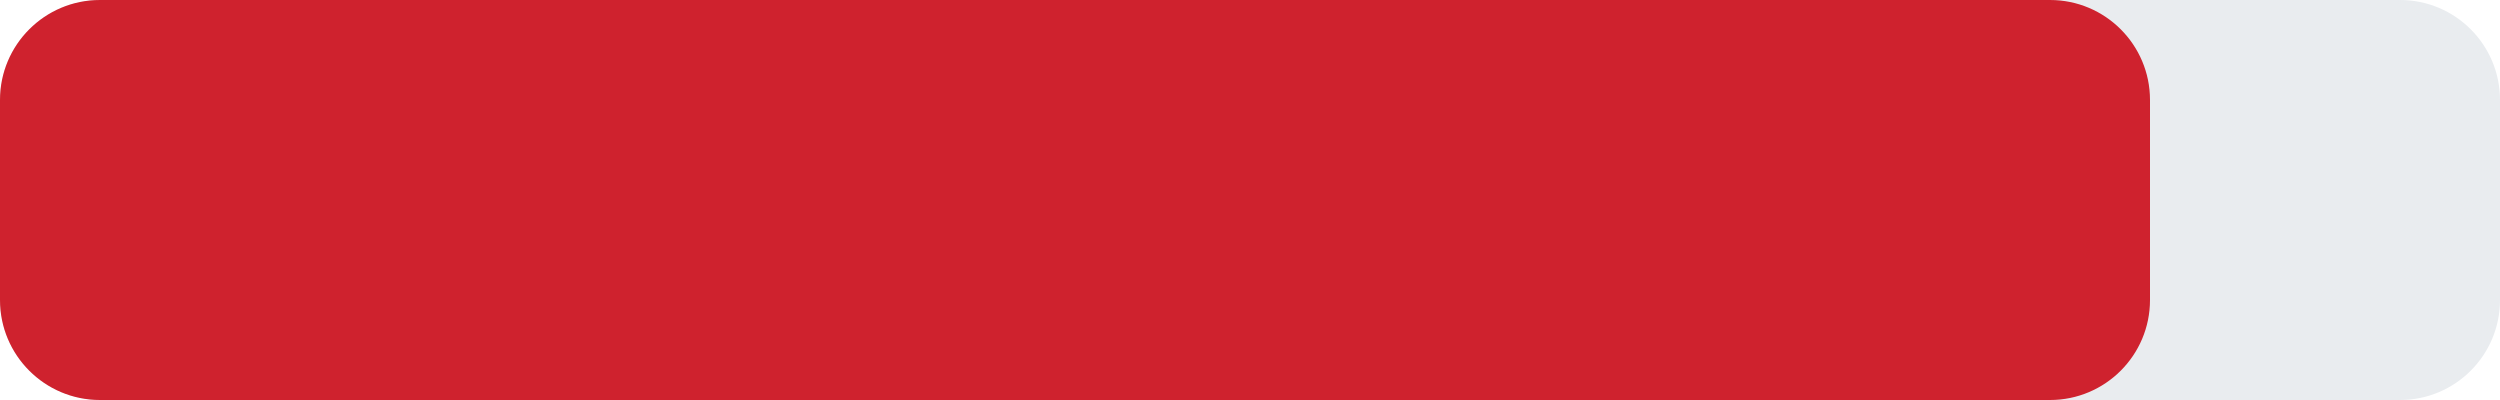
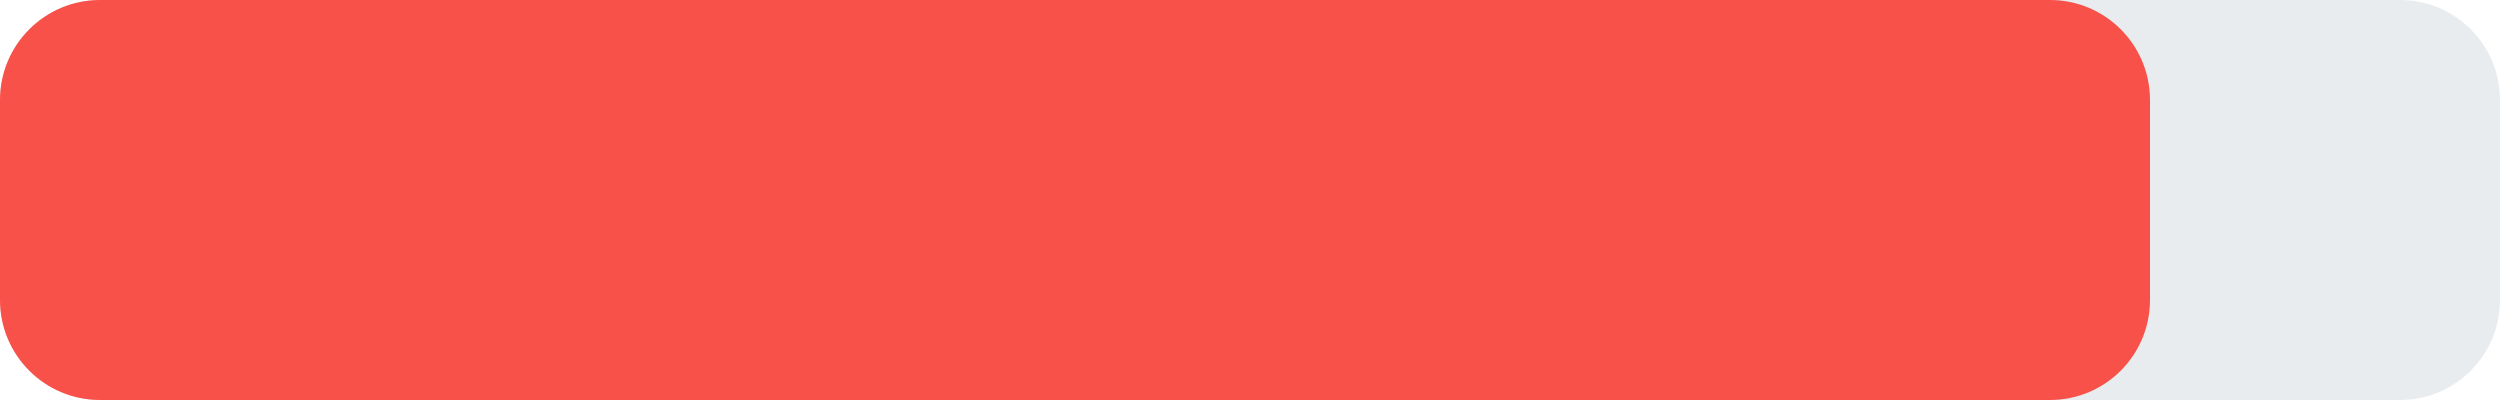
<svg xmlns="http://www.w3.org/2000/svg" width="100" height="16" viewBox="0 0 100 16">
  <rect width="100" height="16" rx="4" ry="4" fill="#e9ecef" />
-   <rect width="86" height="16" rx="4" ry="4" fill="#cf222e" />
+   <rect width="86" height="16" rx="4" ry="4" fill="#F85149" />
</svg>
